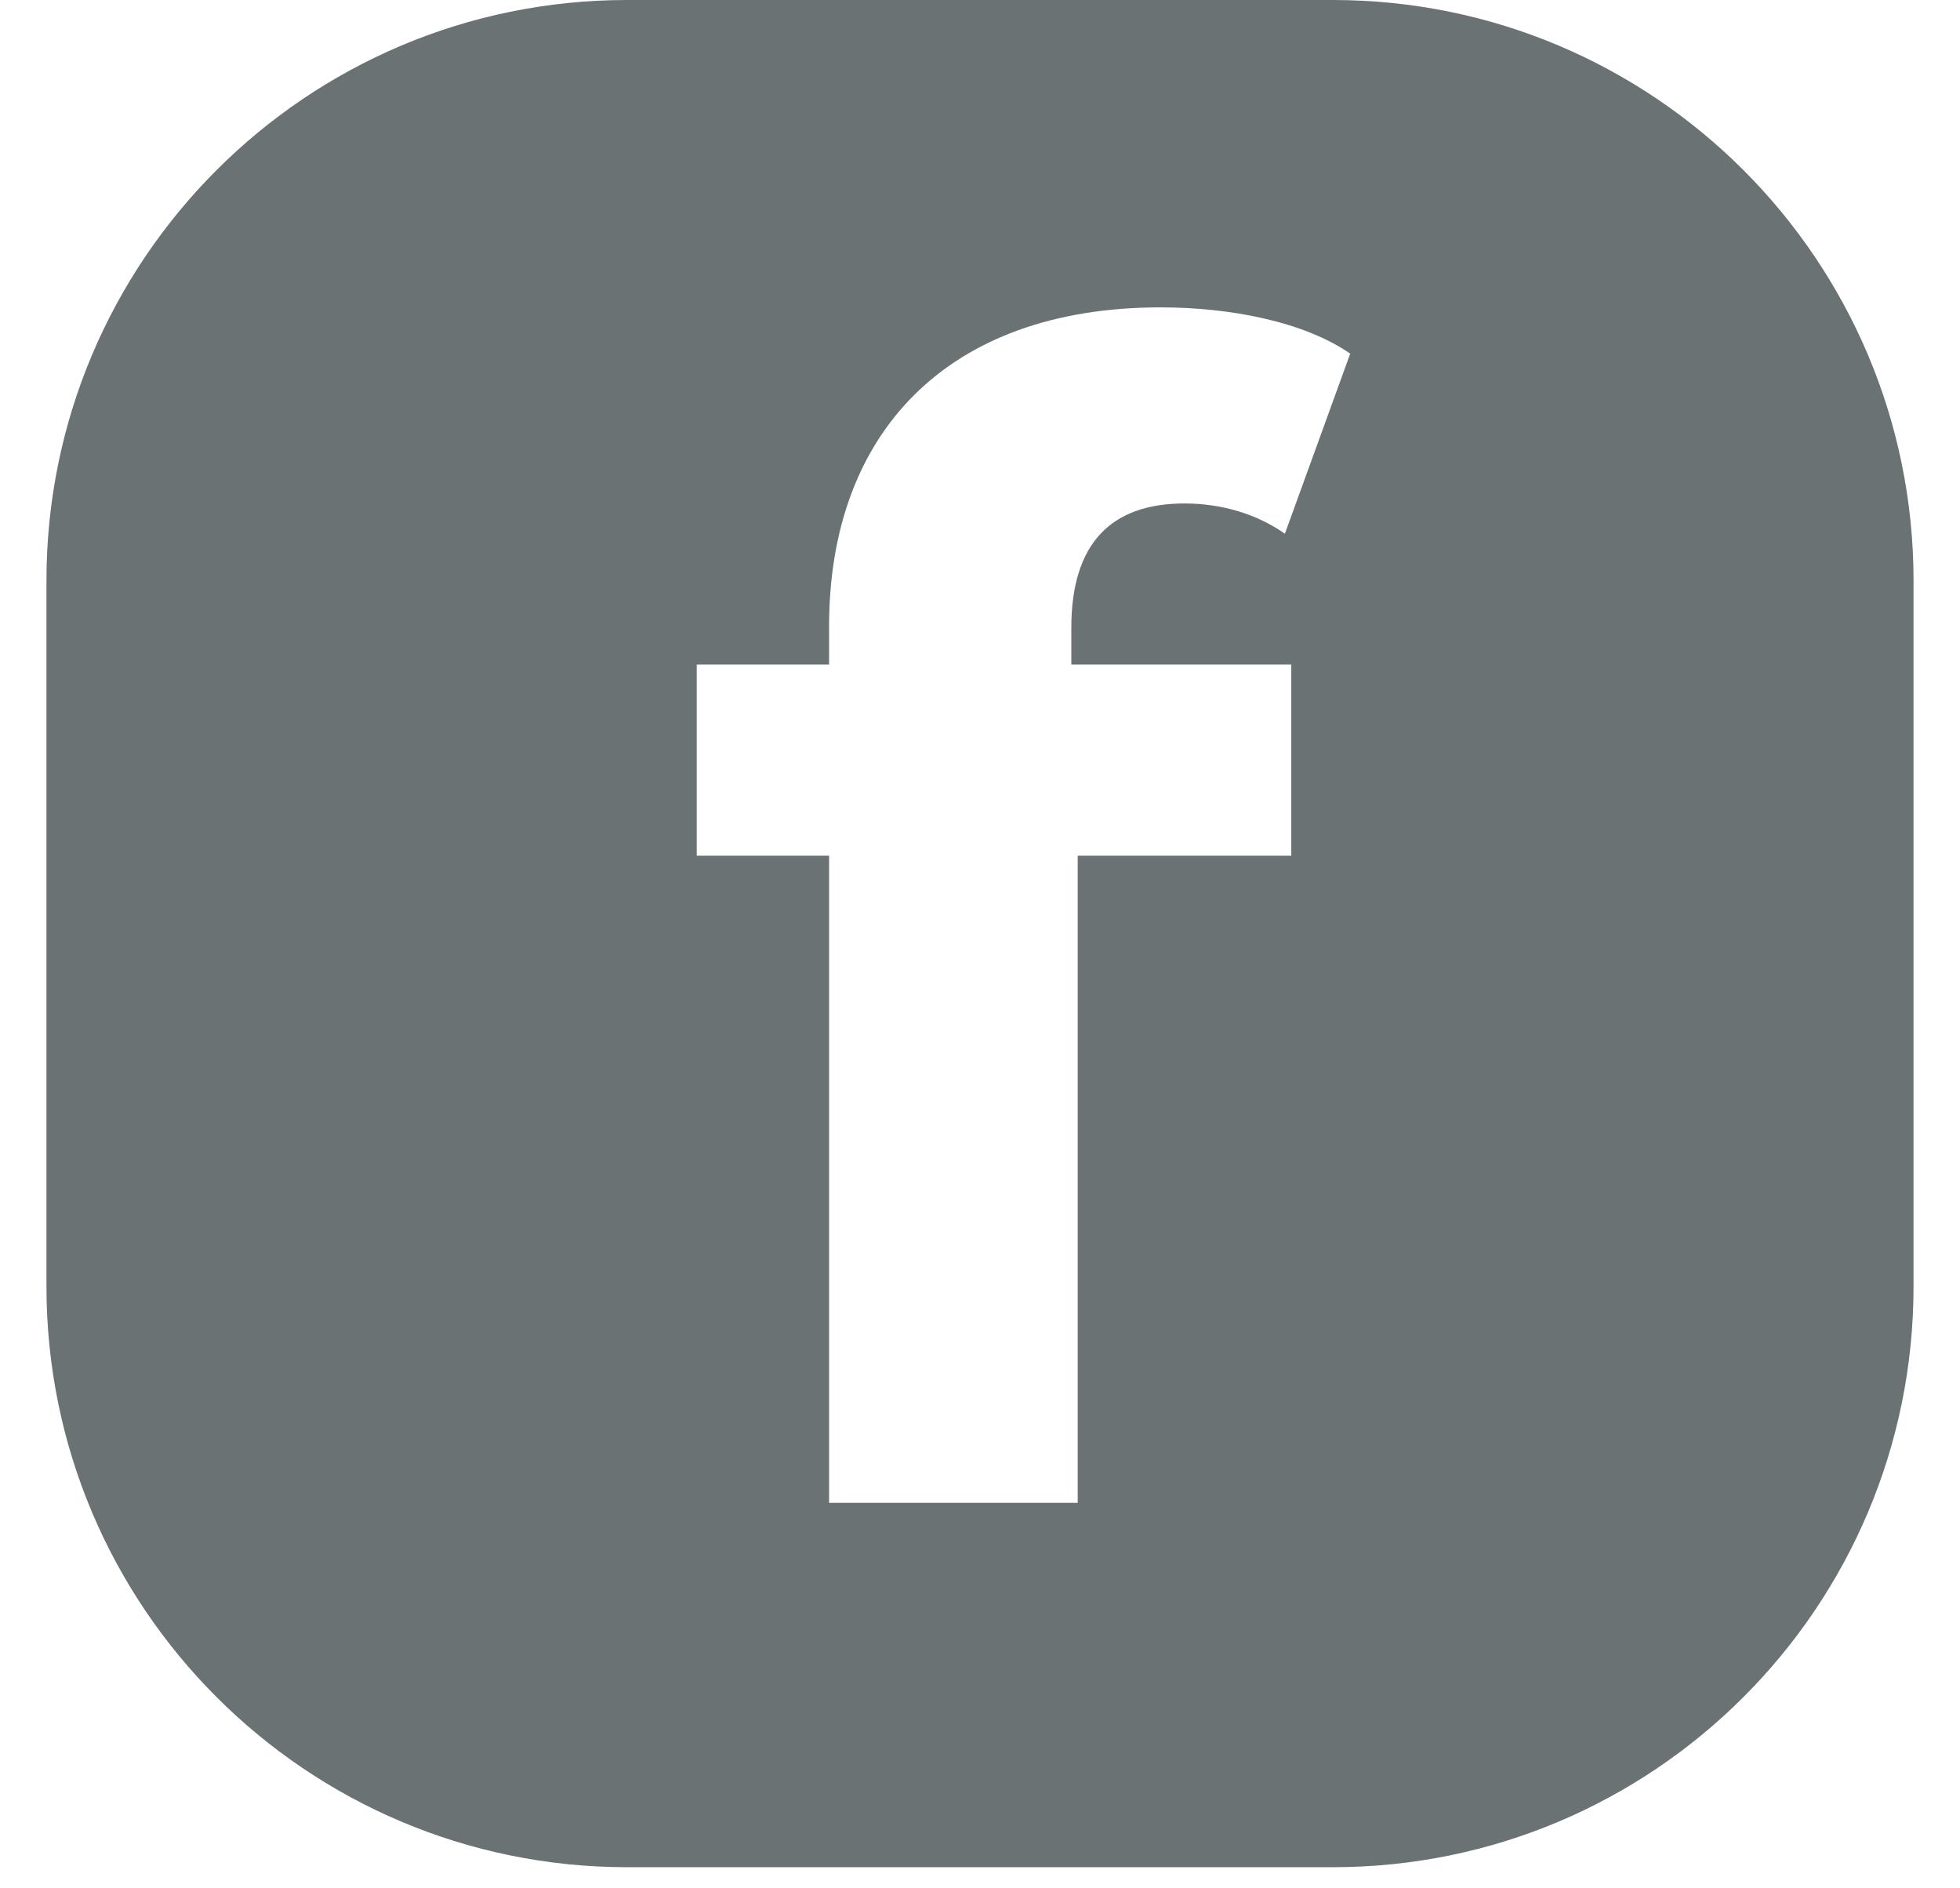
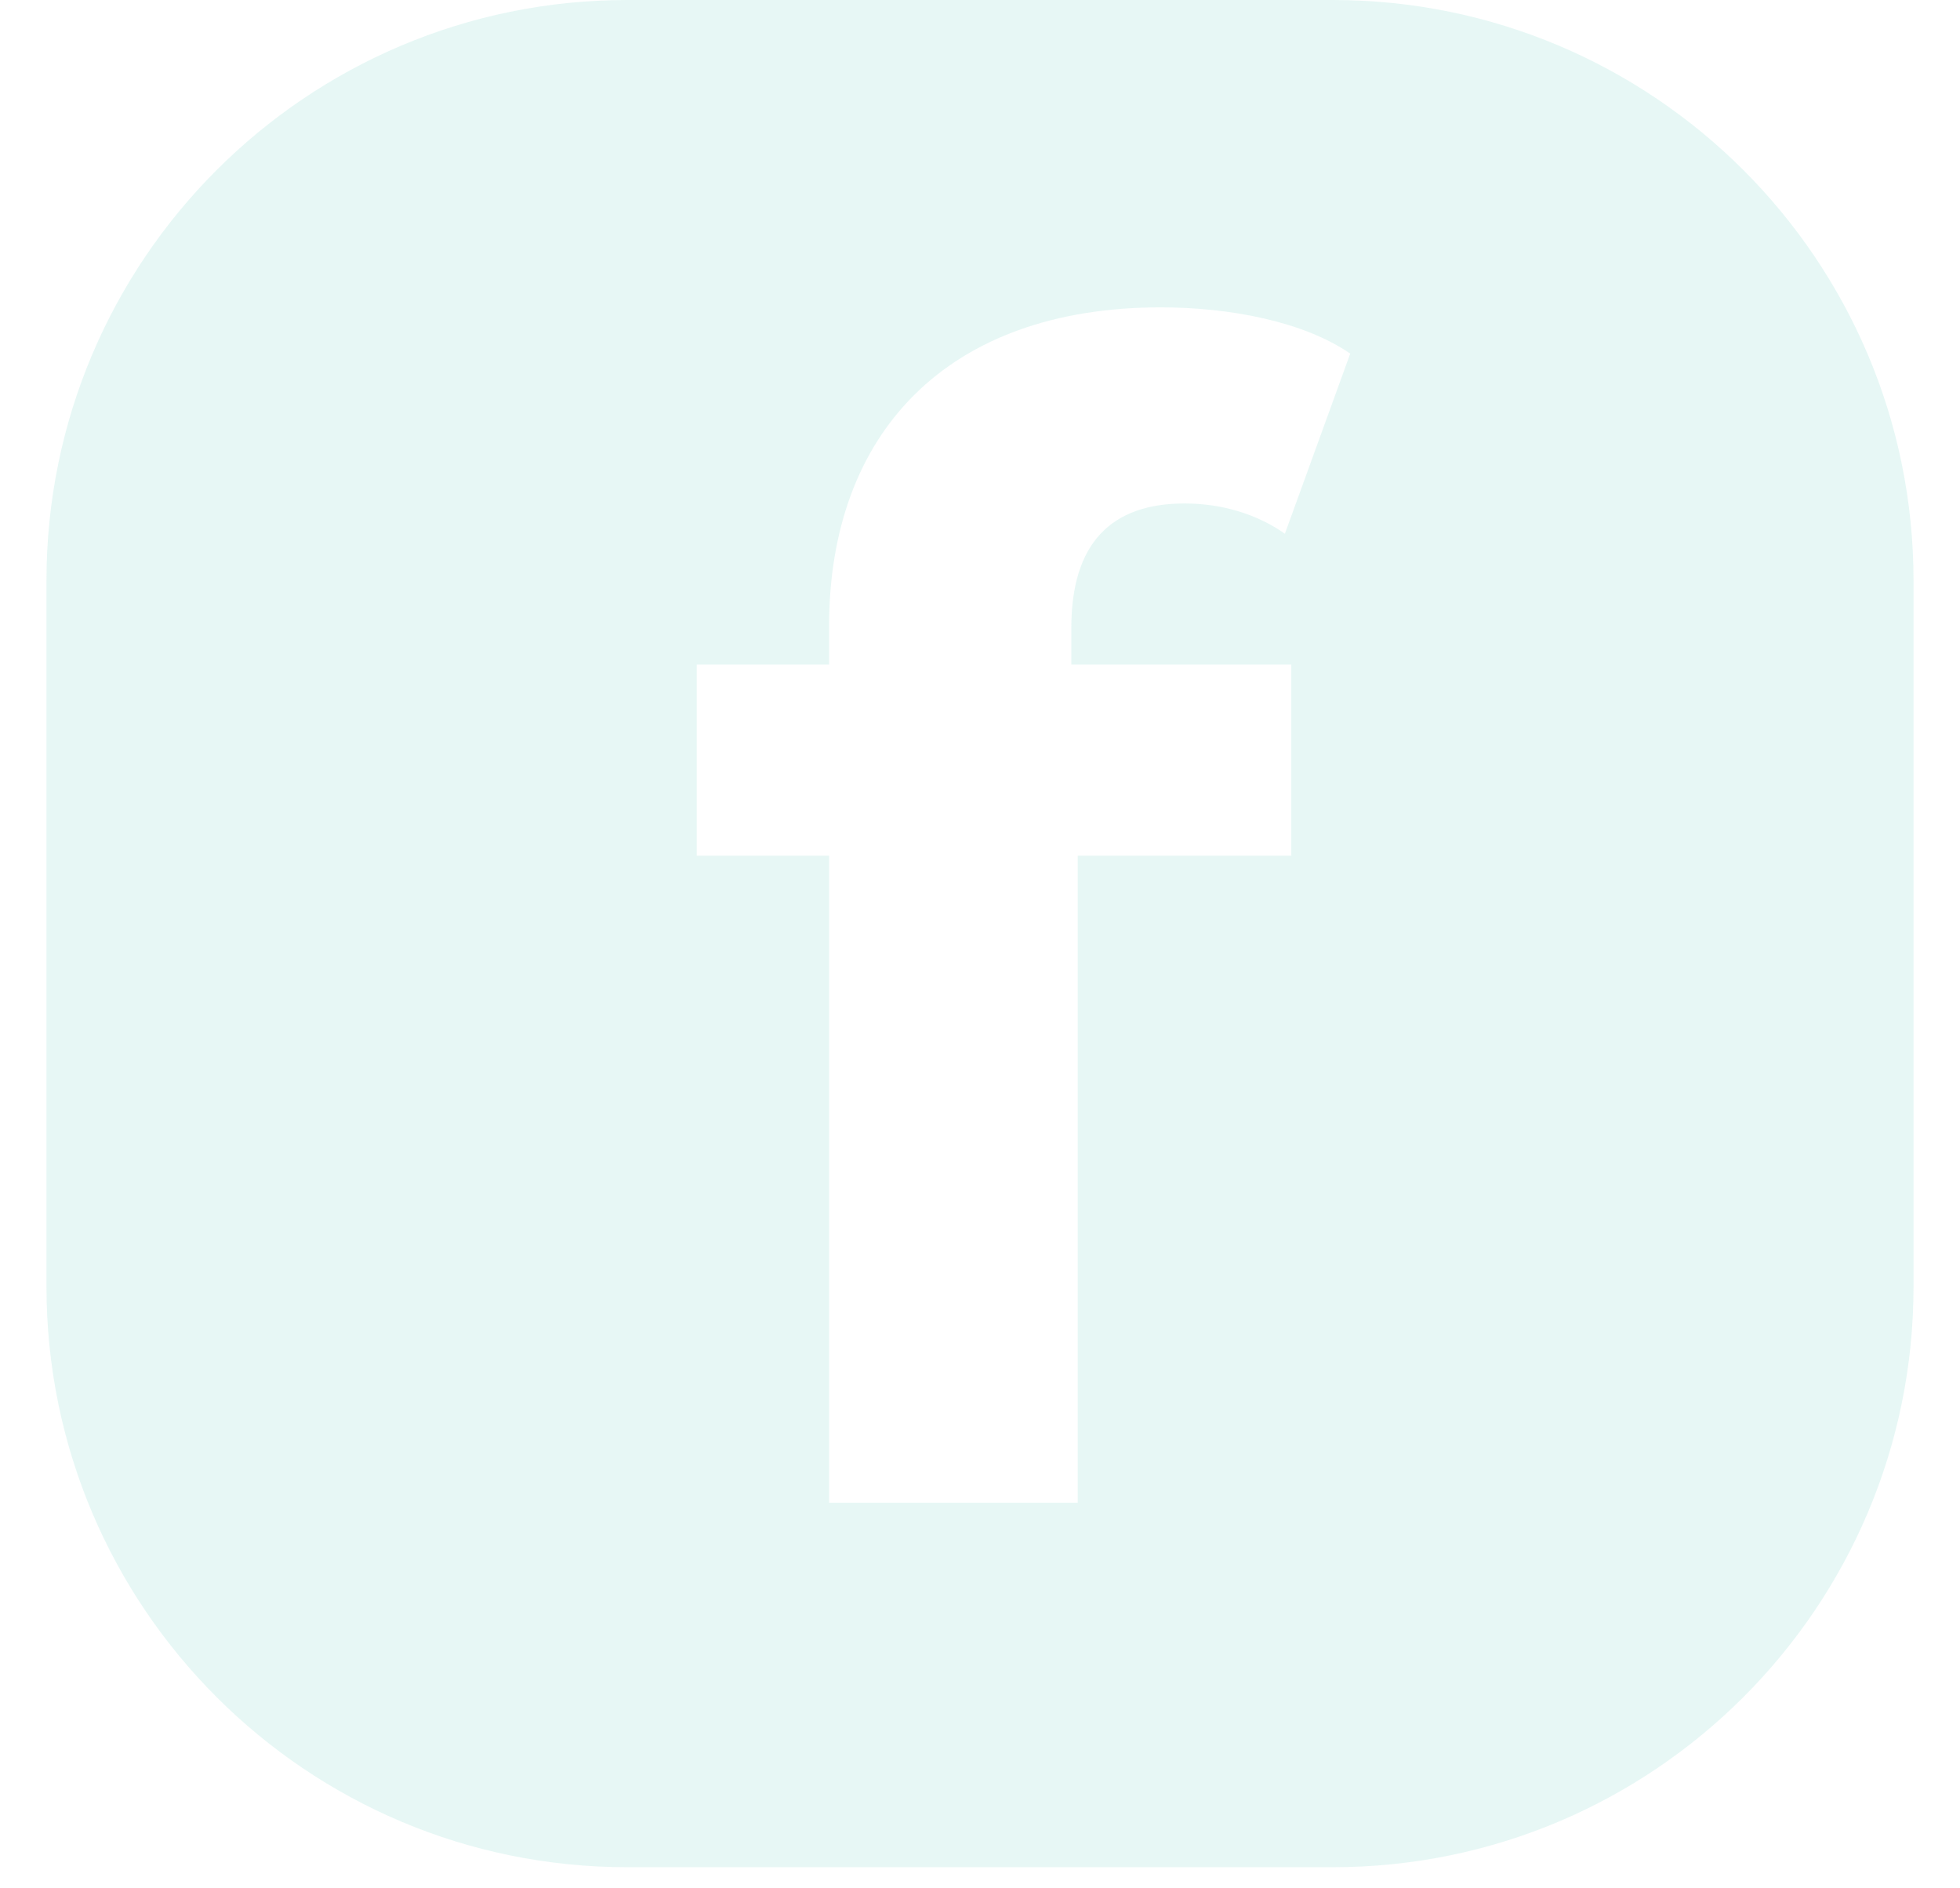
<svg xmlns="http://www.w3.org/2000/svg" width="27" height="26" viewBox="0 0 27 26" fill="none">
-   <path fill-rule="evenodd" clip-rule="evenodd" d="M8.64 0C4.222 0 0.64 3.582 0.64 8V17.72C0.64 22.138 4.222 25.72 8.64 25.72H18.36C22.778 25.72 26.36 22.138 26.36 17.72V8C26.36 3.582 22.778 0 18.36 0H8.64ZM16.317 6.935C15.307 6.935 14.758 7.484 14.758 8.648V9.153H17.788V11.787H14.846V20.701H11.421V11.787H9.598V9.153H11.421V8.626C11.421 5.969 13.045 4.234 15.987 4.234C16.953 4.234 17.963 4.432 18.6 4.871L17.7 7.352C17.327 7.089 16.844 6.935 16.317 6.935Z" fill="#6A7273" />
+   <path opacity="0.2" fill-rule="evenodd" clip-rule="evenodd" d="M8.64 0C4.222 0 0.64 3.582 0.64 8V17.72C0.64 22.138 4.222 25.72 8.64 25.72H18.36C22.778 25.72 26.36 22.138 26.36 17.72V8C26.36 3.582 22.778 0 18.36 0H8.64ZM16.317 6.935C15.307 6.935 14.758 7.484 14.758 8.648V9.153H17.788V11.787H14.846V20.701H11.421V11.787H9.598V9.153H11.421V8.626C11.421 5.969 13.045 4.234 15.988 4.234C16.953 4.234 17.963 4.432 18.6 4.871L17.7 7.352C17.327 7.089 16.844 6.935 16.317 6.935Z" fill="#87D9CE" />
</svg>
